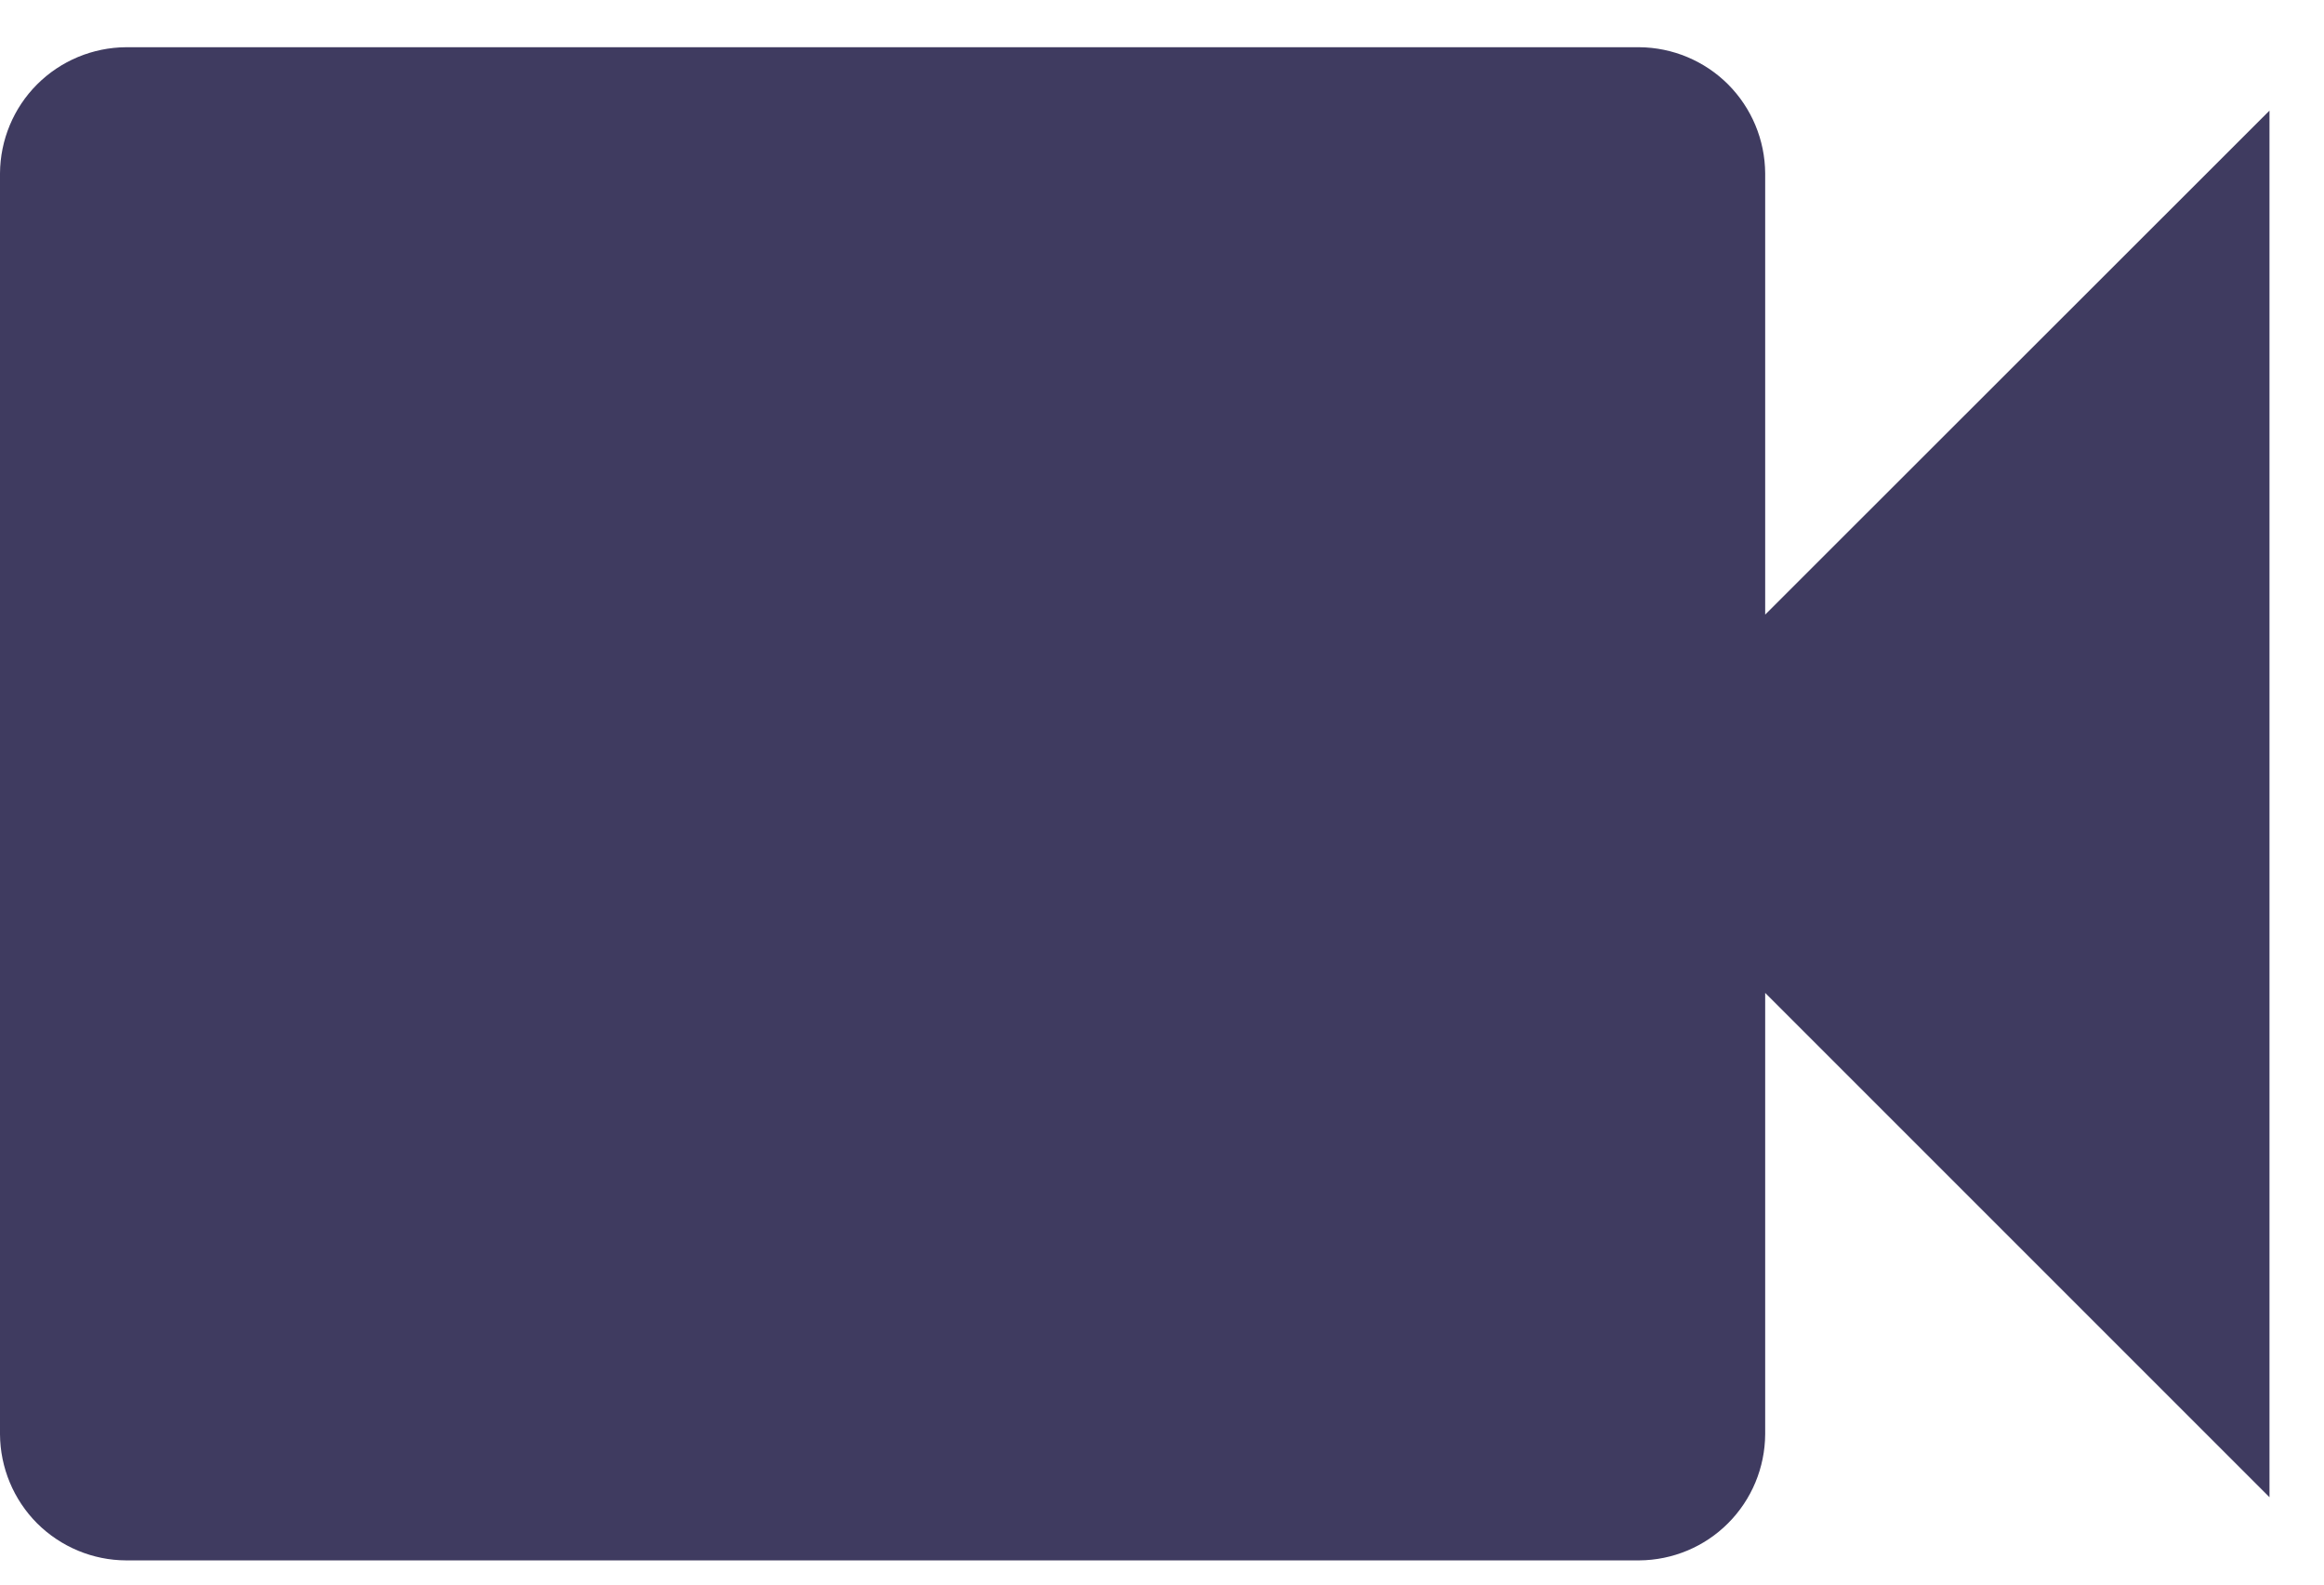
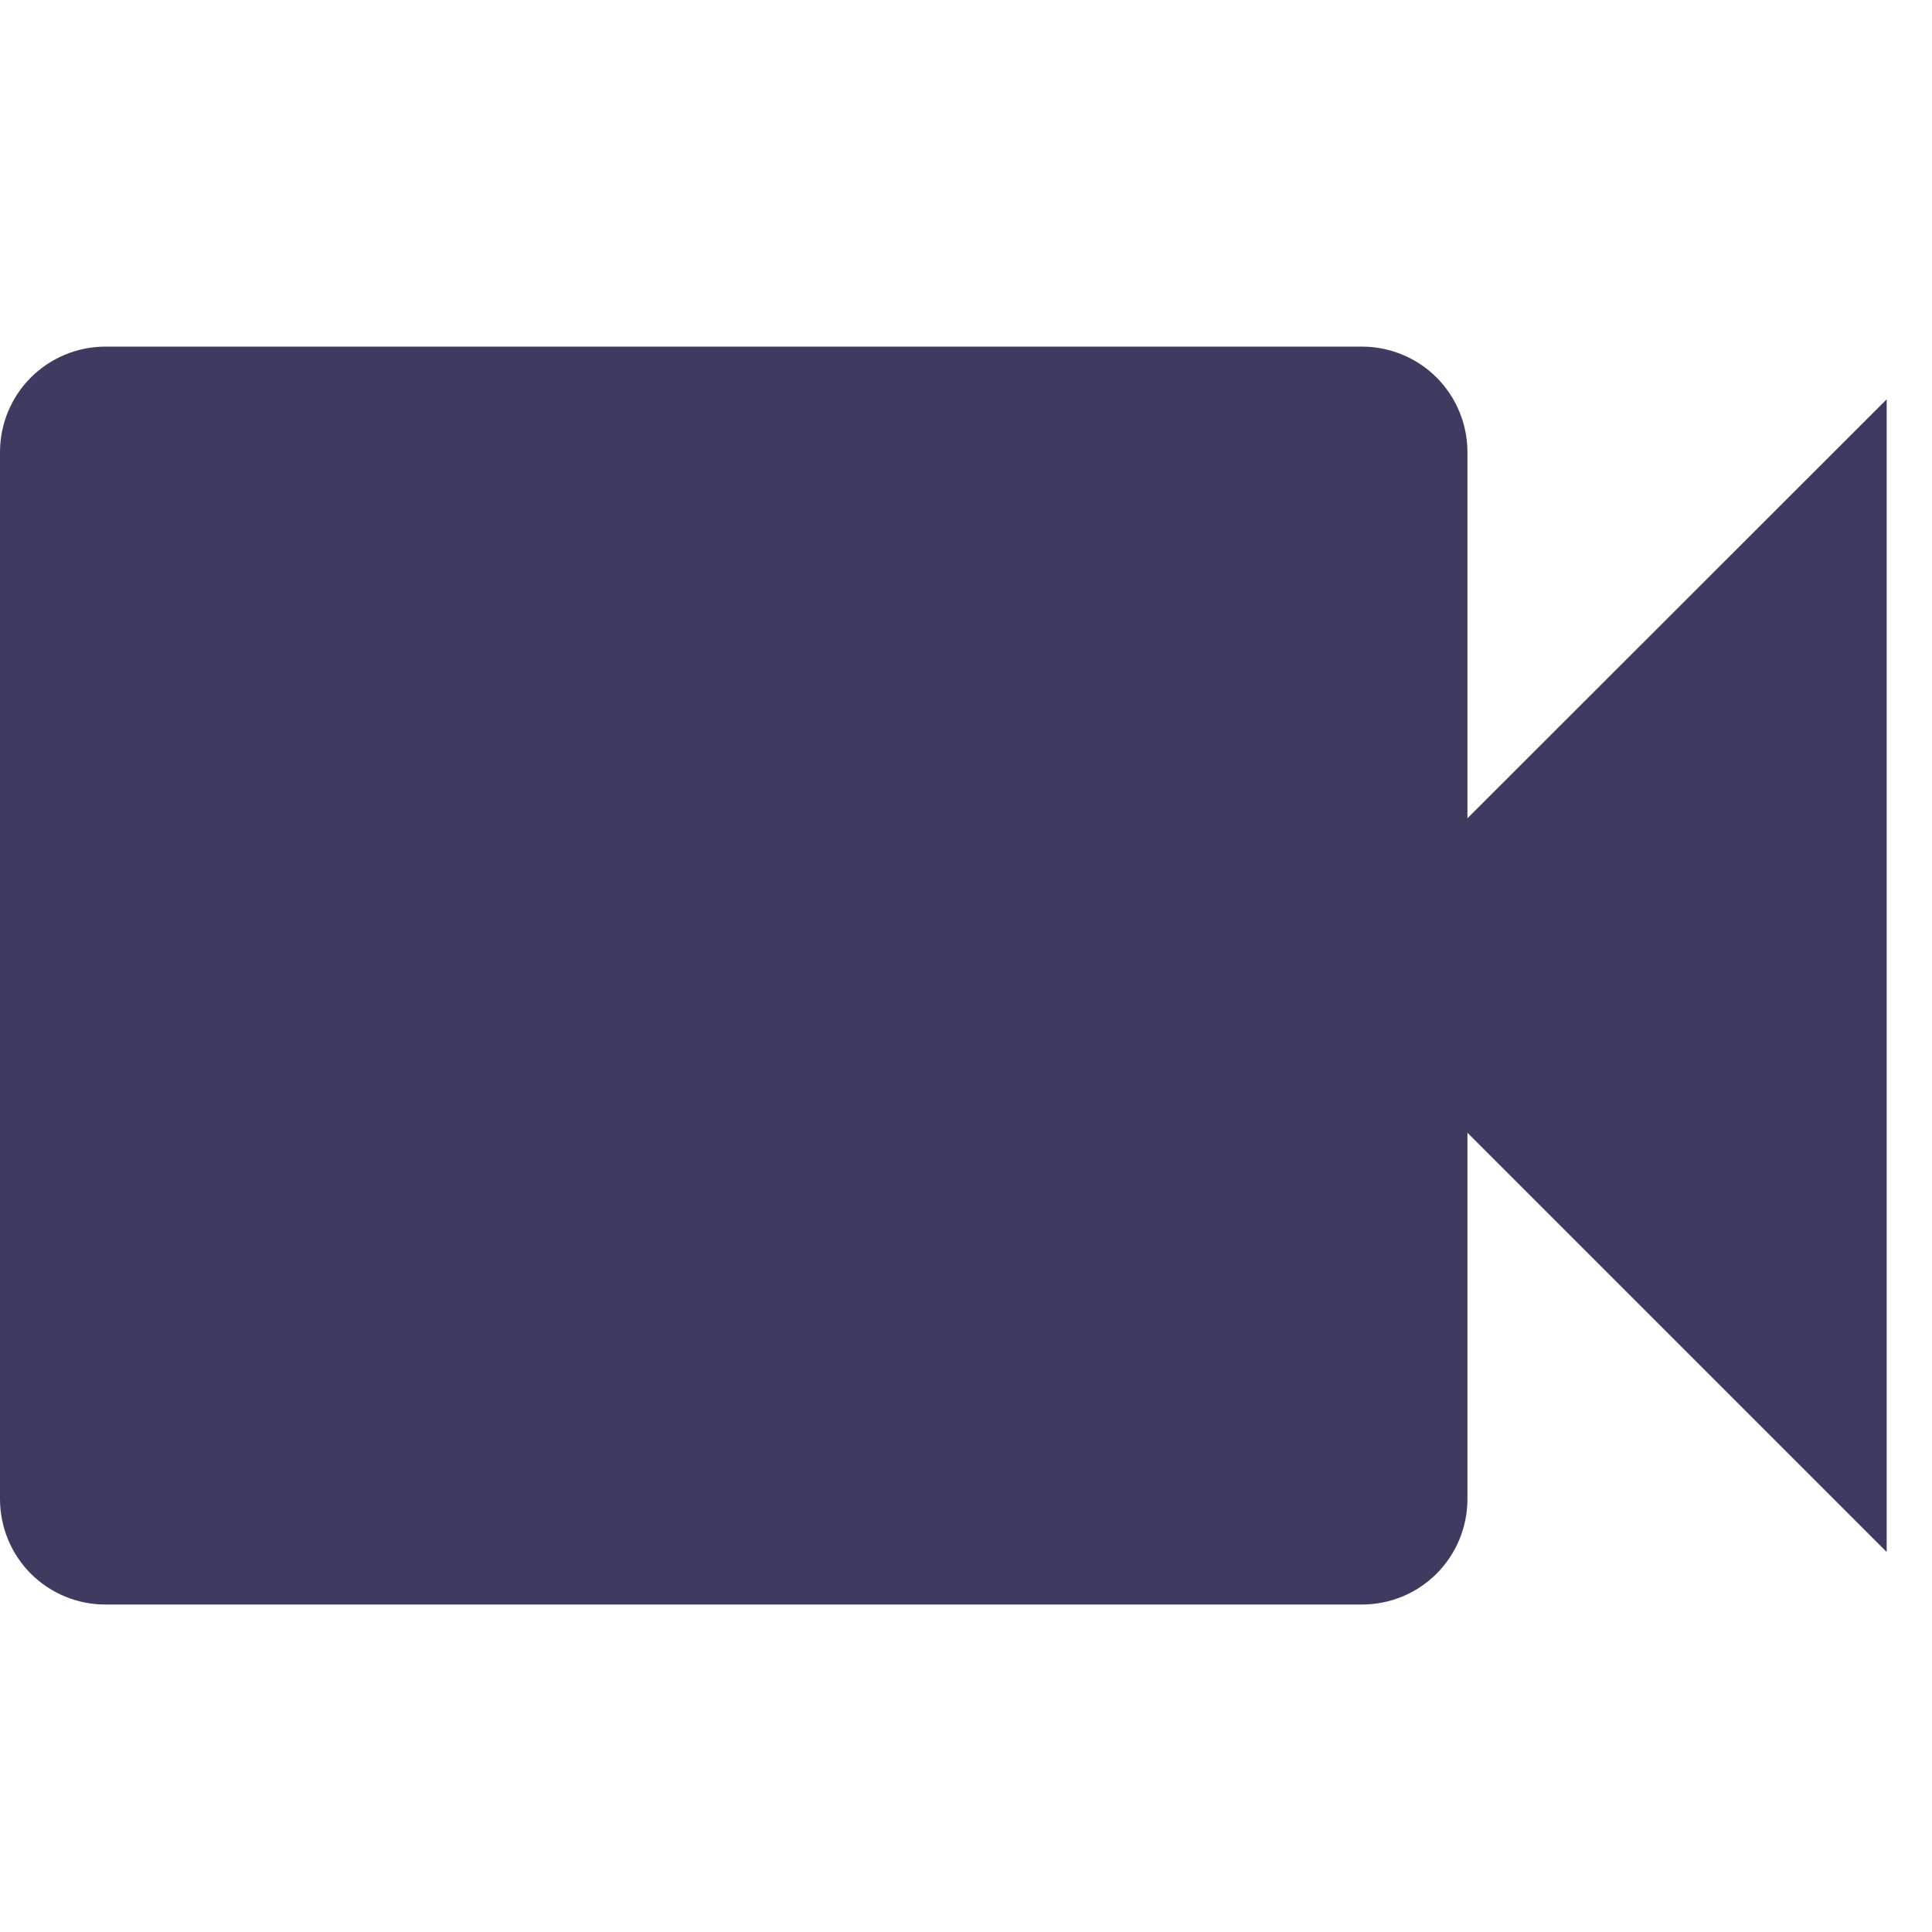
- <svg xmlns="http://www.w3.org/2000/svg" width="22" height="15" viewBox="0 0 22 15" fill="none">
+ <svg xmlns="http://www.w3.org/2000/svg" width="30" height="30" viewBox="0 0 22 15" fill="none">
  <path d="M16.71 5.818V1.641C16.708 1.325 16.582 1.023 16.359 0.799C16.136 0.576 15.833 0.449 15.517 0.447H1.194C0.878 0.449 0.575 0.575 0.351 0.799C0.128 1.022 0.002 1.325 0 1.641V13.577C0.002 13.893 0.128 14.196 0.351 14.42C0.575 14.643 0.878 14.77 1.194 14.771H15.517C15.833 14.769 16.136 14.643 16.359 14.419C16.582 14.196 16.708 13.893 16.71 13.577V9.399L21.484 14.173V1.047L16.71 5.818Z" fill="#3F3B60" />
</svg>
